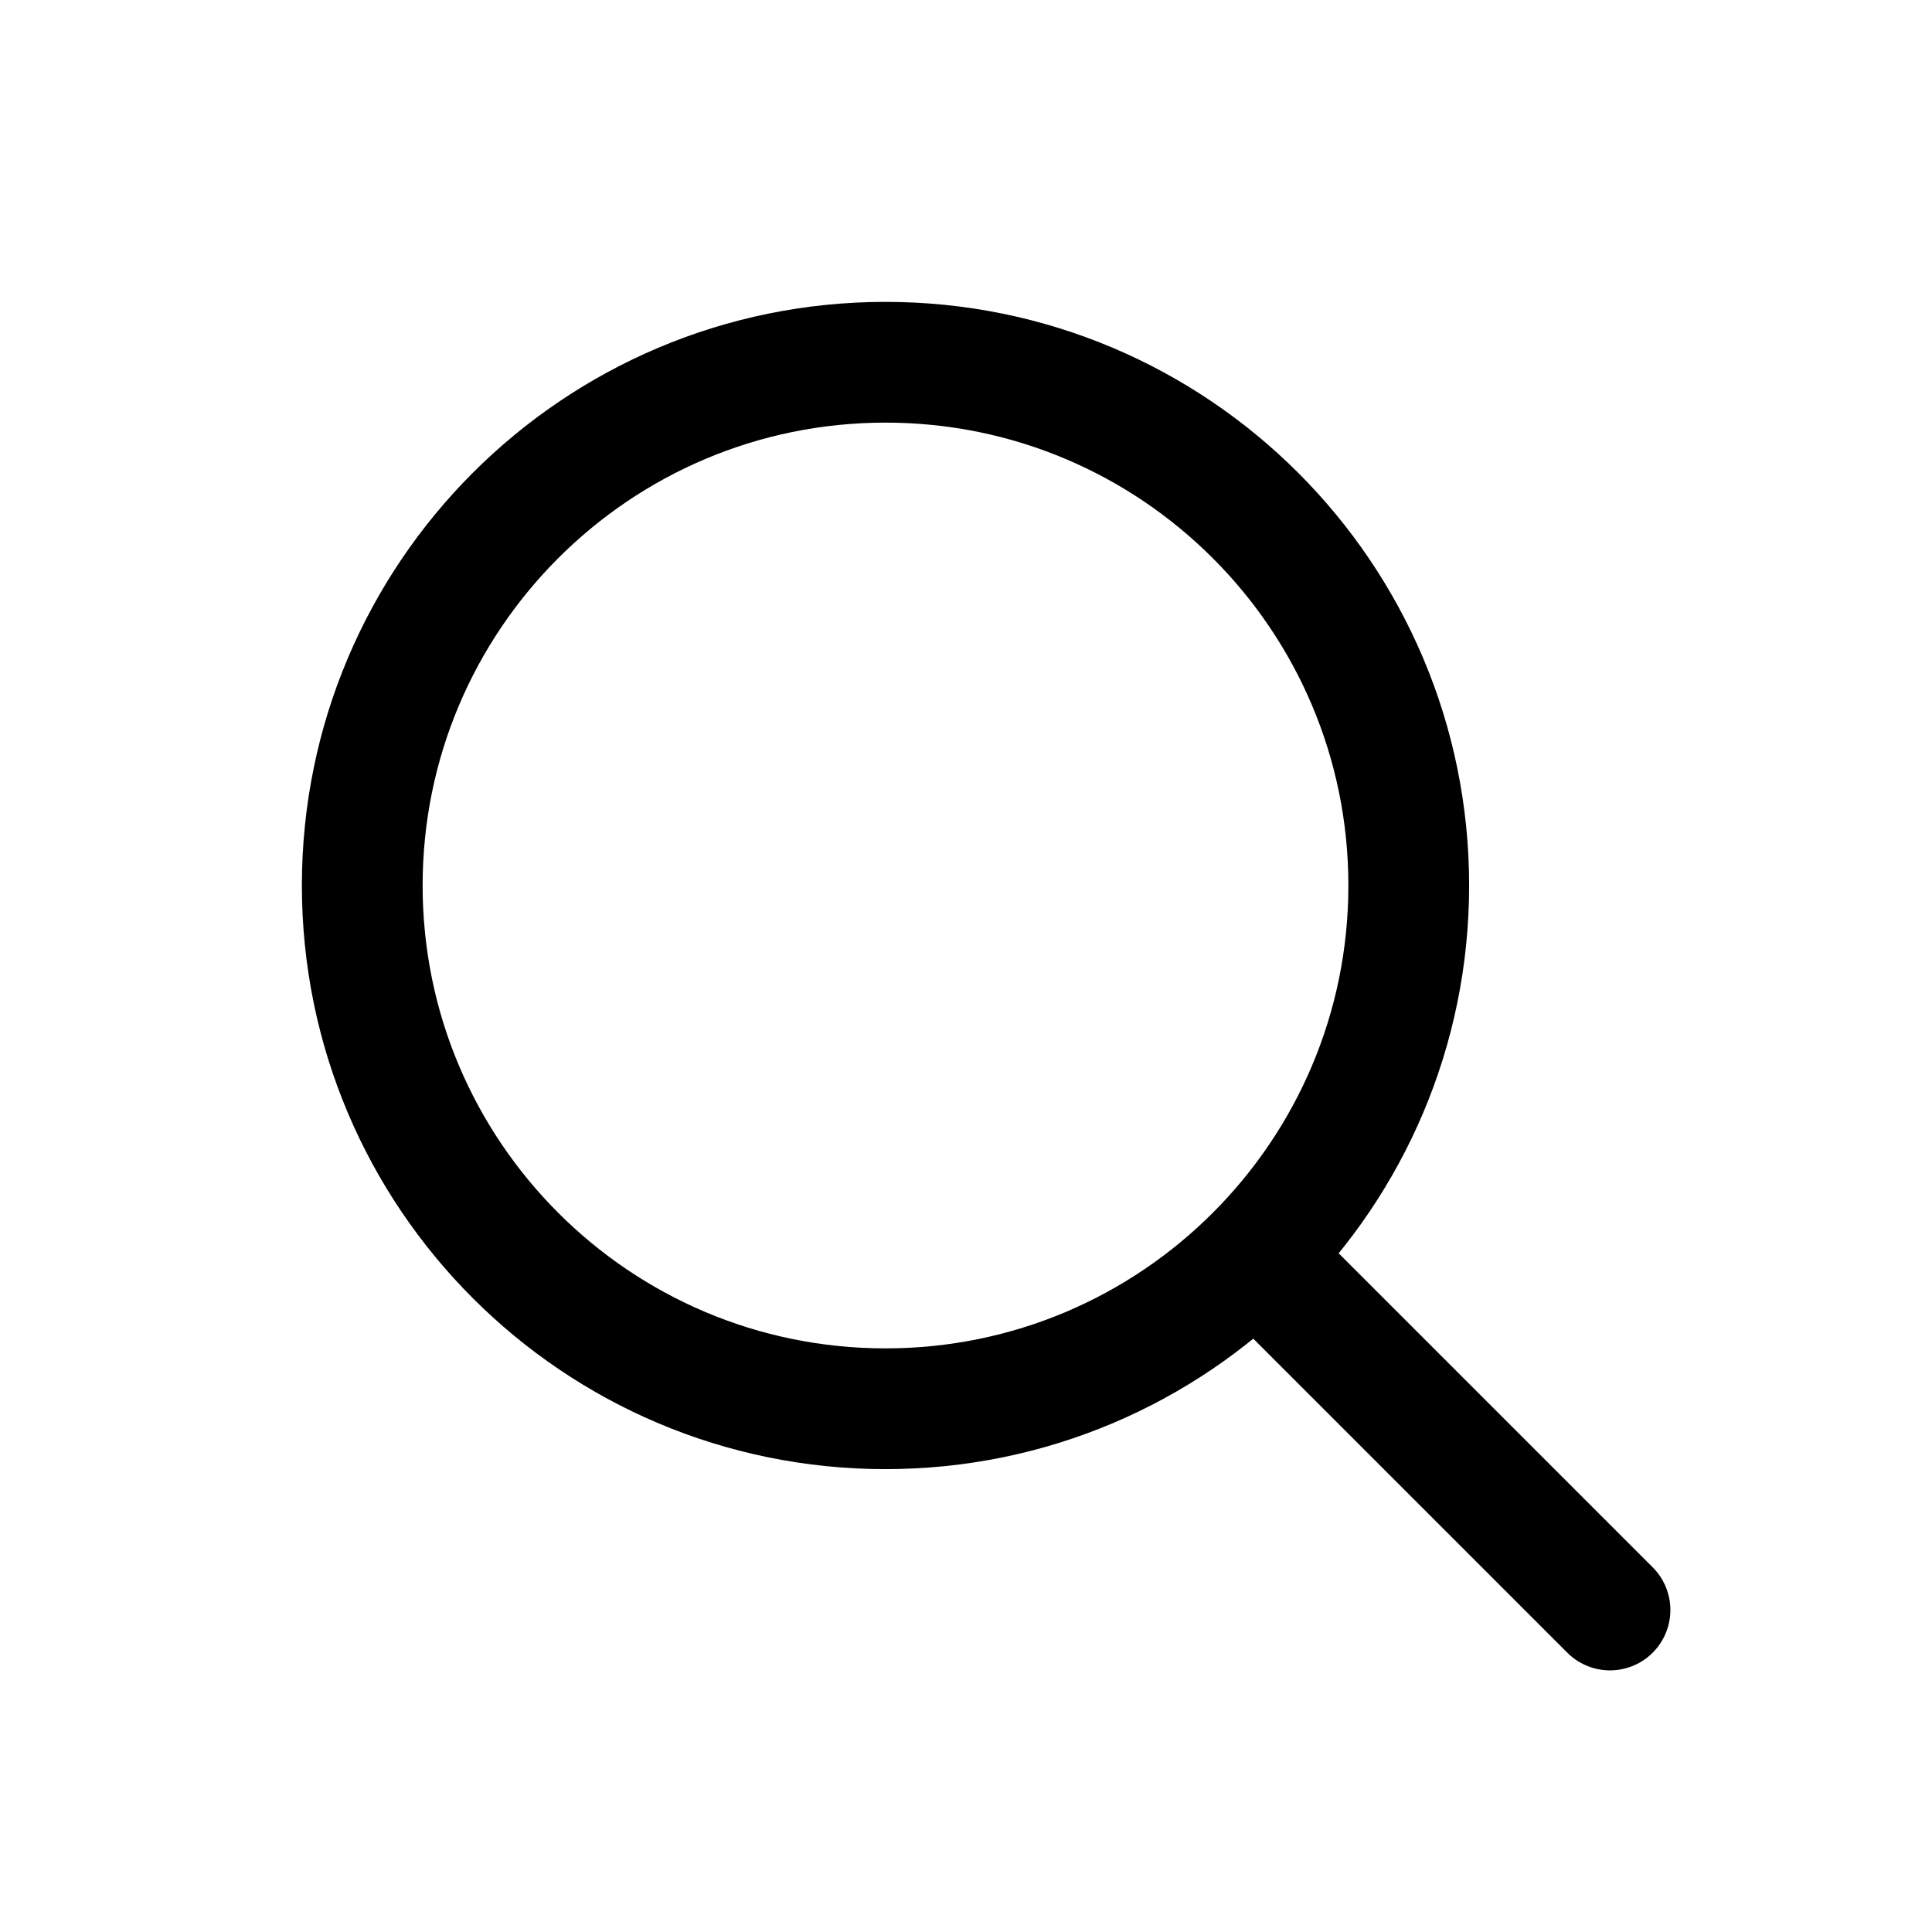
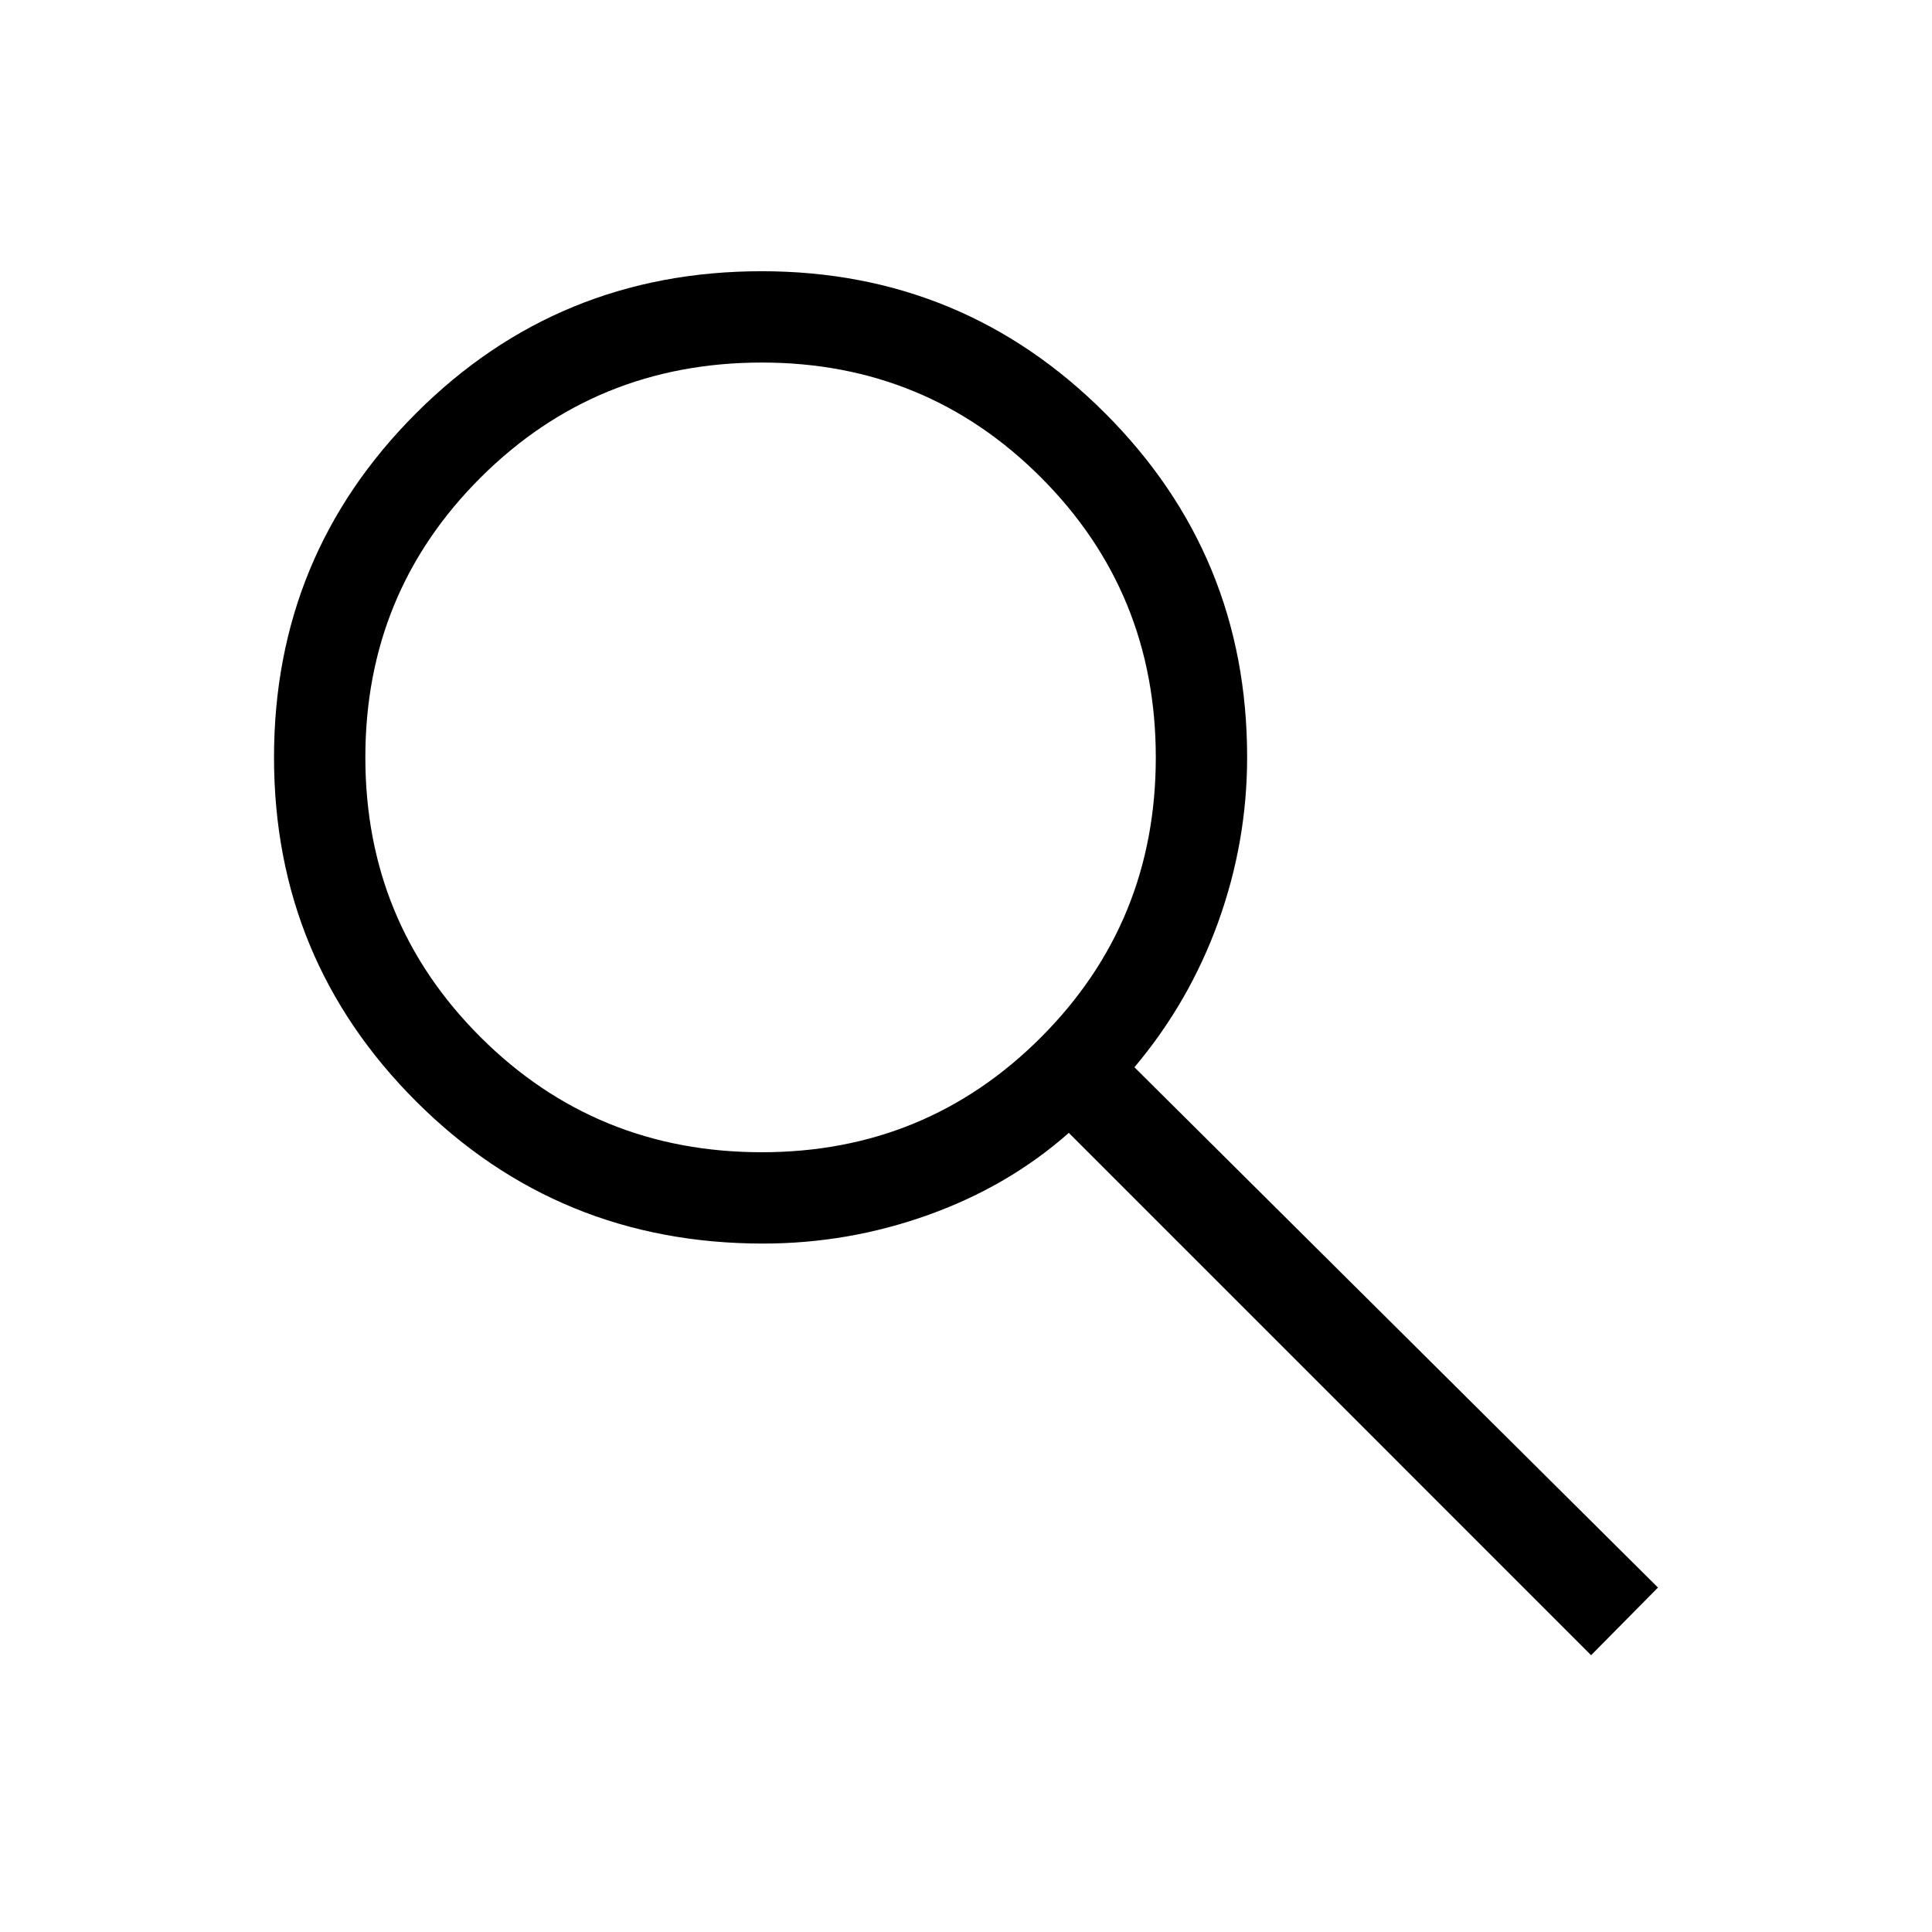
- <svg xmlns="http://www.w3.org/2000/svg" viewBox="0 0 24 24" fill="none" stroke="currentColor" stroke-width="1.5" stroke-linecap="round" stroke-linejoin="round">
-   <circle cx="11" cy="11" r="6.5" />
-   <path d="m20 20-4-4" />
+ <svg xmlns="http://www.w3.org/2000/svg" width="48" height="48" viewBox="0 -960 960 960">
+   <path d="M790.61-137.54 531.08-397.08q-29.85 26.42-69.65 40.71-39.81 14.29-82.28 14.29-101.62 0-172.31-70.57-70.68-70.58-70.68-171 0-100.43 70.57-171 70.58-70.58 171.72-70.58 100.14 0 170.69 70.58 70.55 70.57 70.55 170.86 0 42.17-14.38 81.98-14.39 39.81-41.62 72.12l260.15 258.54-33.23 33.61ZM378.54-387.46q81.7 0 138.74-57.12 57.03-57.11 57.03-139.07 0-81.97-57.03-139.08-57.04-57.12-138.74-57.12-82.39 0-139.69 57.12-57.31 57.11-57.31 139.08 0 81.96 57.31 139.07 57.3 57.12 139.69 57.12Z" />
</svg>
